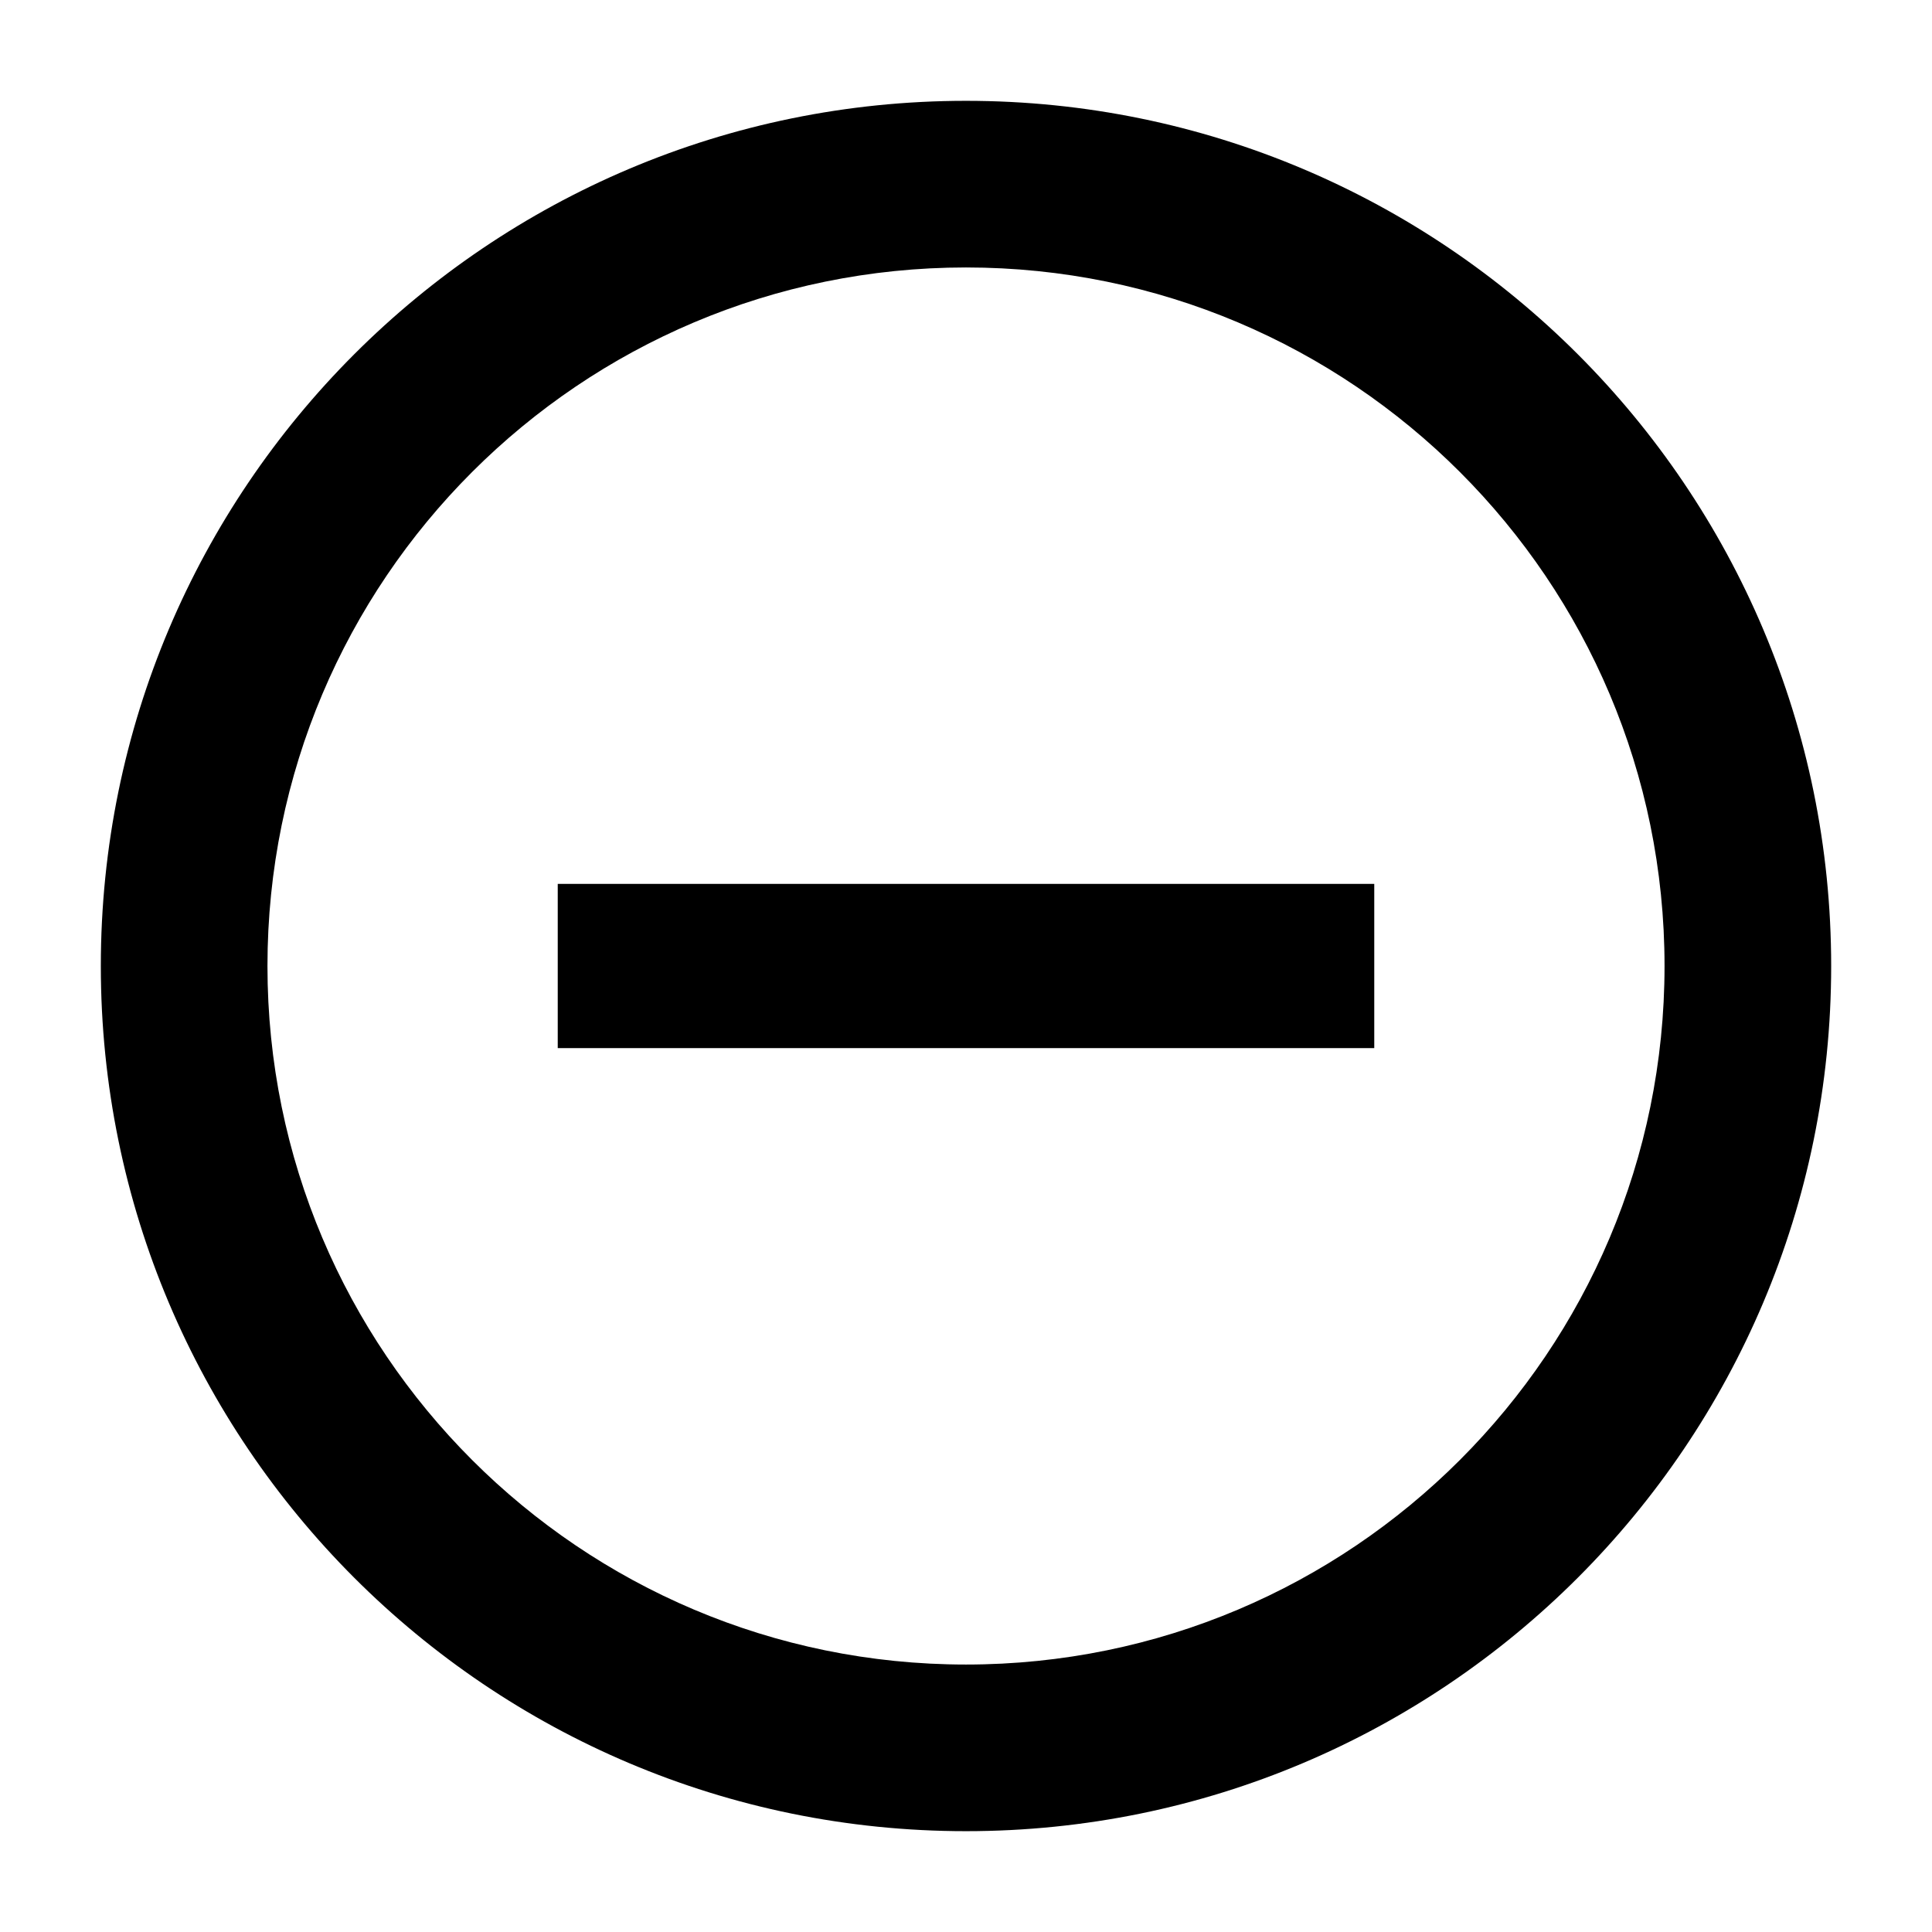
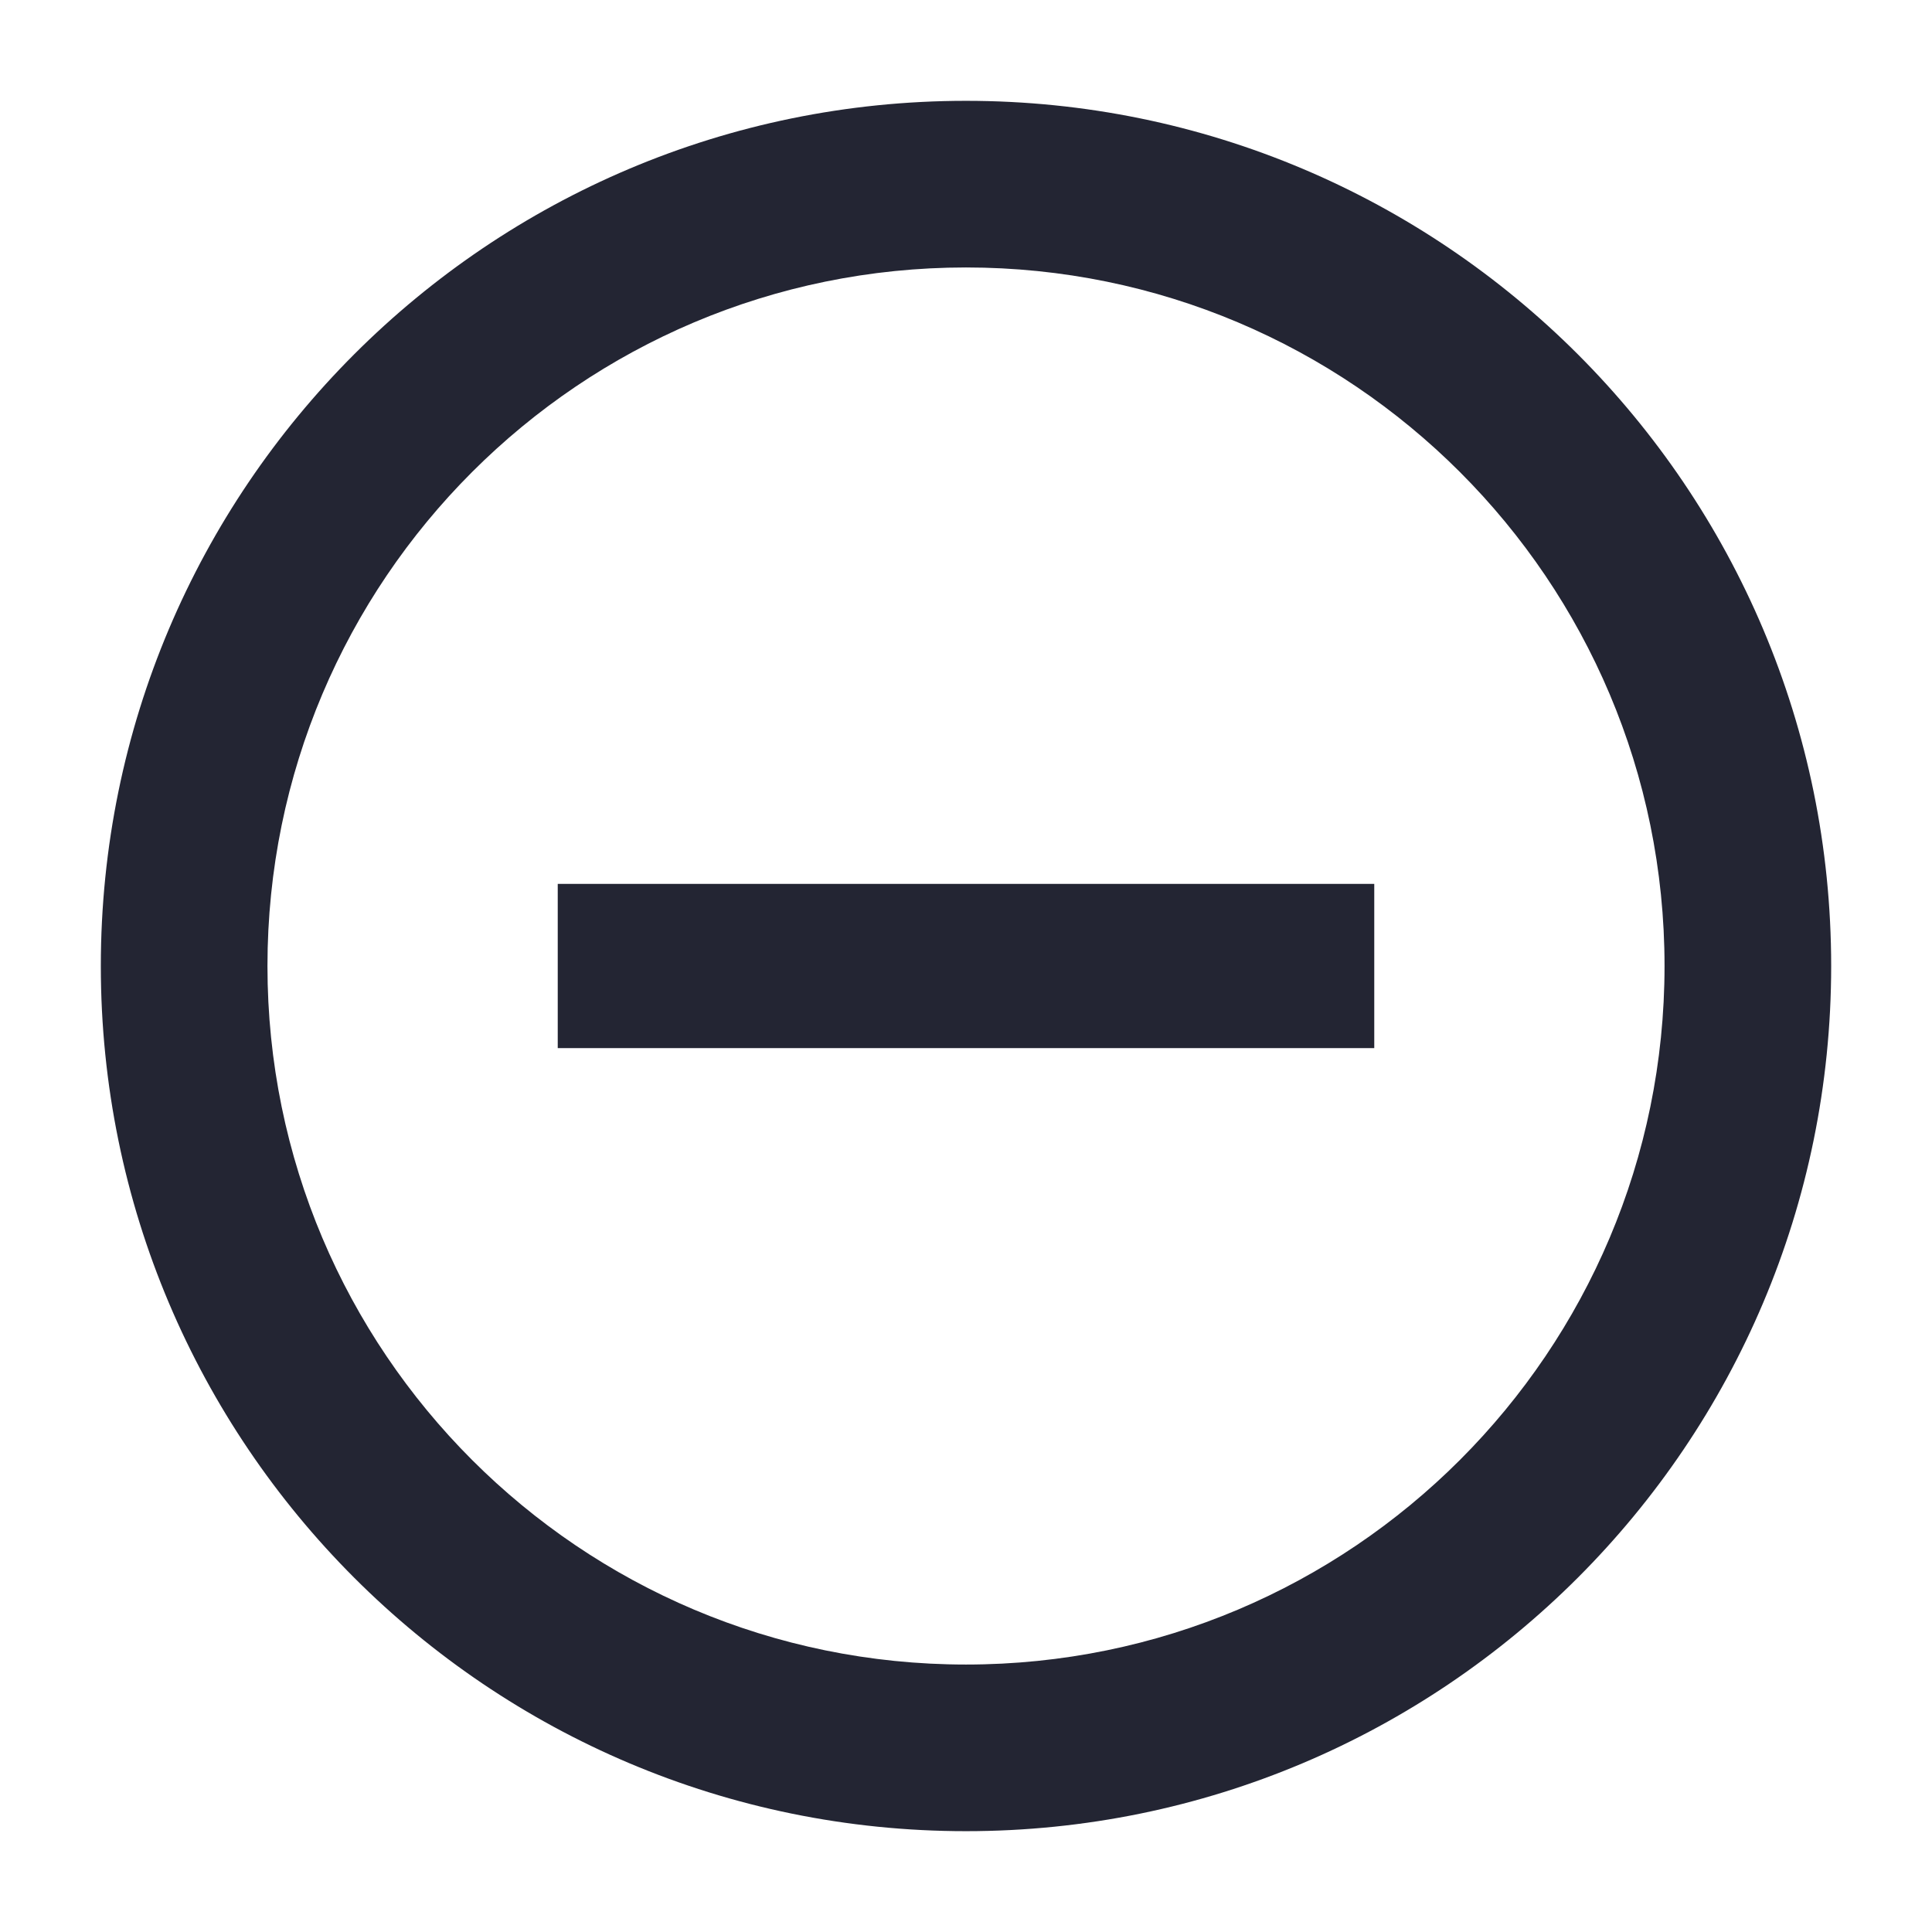
<svg xmlns="http://www.w3.org/2000/svg" width="16" height="16" viewBox="0 0 16 16" fill="none">
-   <path d="M4.619 7.32H11.381V8.68H4.619V7.32Z" fill="black" />
-   <path fill-rule="evenodd" clip-rule="evenodd" d="M15.165 8C15.165 11.957 11.957 15.165 8 15.165C4.043 15.165 0.835 11.957 0.835 8C0.835 4.043 4.043 0.835 8 0.835C11.957 0.835 15.165 4.043 15.165 8ZM13.785 8C13.785 11.195 11.195 13.785 8 13.785C4.805 13.785 2.215 11.195 2.215 8C2.215 4.805 4.805 2.215 8 2.215C11.195 2.215 13.785 4.805 13.785 8Z" fill="black" />
+   <path d="M4.619 7.32H11.381V8.68H4.619V7.32Z" fill="#232533" />
+   <path fill-rule="evenodd" clip-rule="evenodd" d="M15.165 8C15.165 11.957 11.957 15.165 8 15.165C4.043 15.165 0.835 11.957 0.835 8C0.835 4.043 4.043 0.835 8 0.835C11.957 0.835 15.165 4.043 15.165 8ZM13.785 8C13.785 11.195 11.195 13.785 8 13.785C4.805 13.785 2.215 11.195 2.215 8C2.215 4.805 4.805 2.215 8 2.215C11.195 2.215 13.785 4.805 13.785 8Z" fill="#232533" />
</svg>
